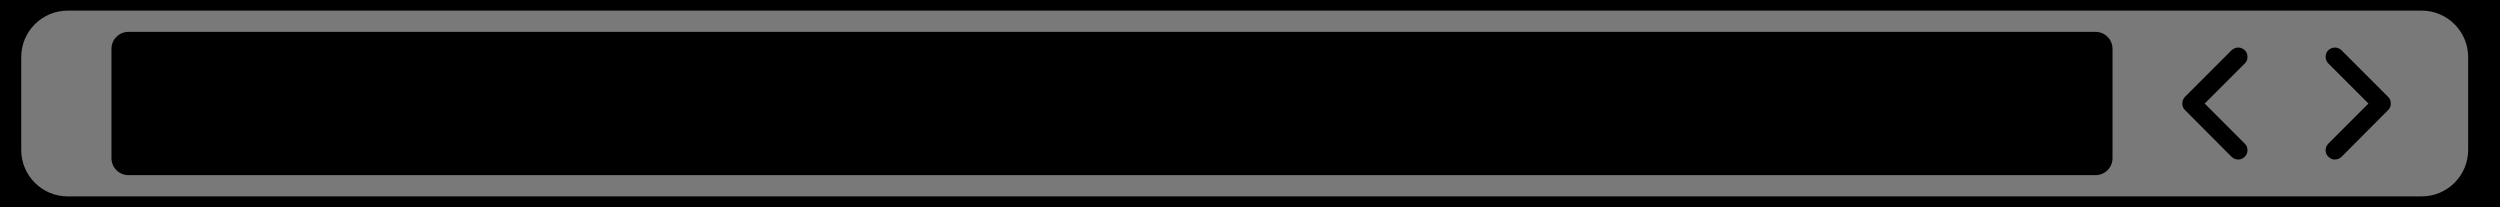
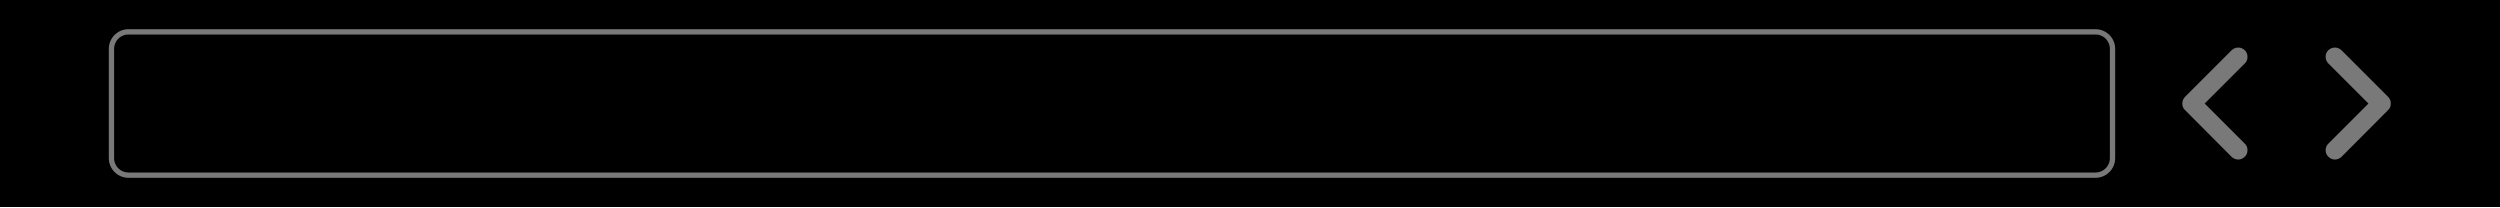
- <svg xmlns="http://www.w3.org/2000/svg" width="100%" height="100%" viewBox="0 0 471 39" version="1.1" xml:space="preserve" style="fill-rule:evenodd;clip-rule:evenodd;stroke-linejoin:round;stroke-miterlimit:2;">
+ <svg xmlns="http://www.w3.org/2000/svg" width="100%" height="100%" viewBox="0 0 471 39" version="1.1" xml:space="preserve" style="fill-rule:evenodd;clip-rule:evenodd;stroke-linecap:round;stroke-linejoin:round;stroke-miterlimit:1.5;">
  <rect x="0" y="0" width="471" height="39" />
-   <g transform="matrix(1,0,0,1.02941,0,-0.0588235)">
-     <path d="M465,10.5C465,5.809 461.079,2 456.25,2L12.75,2C7.921,2 4,5.809 4,10.5L4,27.5C4,32.191 7.921,36 12.75,36L456.25,36C461.079,36 465,32.191 465,27.5L465,10.5Z" style="fill:rgb(121,121,121);" />
-   </g>
-   <path d="M398,9.205C398,7.436 396.564,6 394.795,6L24.205,6C22.436,6 21,7.436 21,9.205L21,29.795C21,31.564 22.436,33 24.205,33L394.795,33C396.564,33 398,31.564 398,29.795L398,9.205Z" />
+   <path d="M398,9.205C398,7.436 396.564,6 394.795,6L24.205,6C22.436,6 21,7.436 21,9.205L21,29.795C21,31.564 22.436,33 24.205,33L394.795,33C396.564,33 398,31.564 398,29.795L398,9.205Z" style="stroke:rgb(121,121,121);stroke-width:1px;" />
  <g transform="matrix(1,0,0,1,1,15.4191)">
    <g transform="matrix(36,0,0,36,406.621,17.2645)">
-       <path d="M0.425,-0.156C0.435,-0.147 0.439,-0.135 0.439,-0.122C0.439,-0.109 0.435,-0.097 0.425,-0.088C0.415,-0.078 0.404,-0.073 0.391,-0.073C0.377,-0.073 0.366,-0.078 0.356,-0.087L0.112,-0.332C0.102,-0.341 0.098,-0.353 0.098,-0.366C0.098,-0.38 0.103,-0.391 0.112,-0.401L0.356,-0.645C0.366,-0.654 0.377,-0.659 0.391,-0.659C0.404,-0.659 0.415,-0.654 0.425,-0.645C0.435,-0.635 0.439,-0.624 0.439,-0.61C0.439,-0.597 0.435,-0.585 0.425,-0.576L0.215,-0.366L0.425,-0.156Z" style="fill-rule:nonzero;" />
+       <path d="M0.425,-0.156C0.435,-0.147 0.439,-0.135 0.439,-0.122C0.439,-0.109 0.435,-0.097 0.425,-0.088C0.415,-0.078 0.404,-0.073 0.391,-0.073C0.377,-0.073 0.366,-0.078 0.356,-0.087L0.112,-0.332C0.102,-0.341 0.098,-0.353 0.098,-0.366C0.098,-0.38 0.103,-0.391 0.112,-0.401L0.356,-0.645C0.366,-0.654 0.377,-0.659 0.391,-0.659C0.404,-0.659 0.415,-0.654 0.425,-0.645C0.435,-0.635 0.439,-0.624 0.439,-0.61C0.439,-0.597 0.435,-0.585 0.425,-0.576L0.215,-0.366L0.425,-0.156Z" style="fill:rgb(121,121,121);fill-rule:nonzero;" />
    </g>
  </g>
  <g transform="matrix(1,0,0,1,28,15.4191)">
    <g transform="matrix(36,0,0,36,406.621,17.2645)">
-       <path d="M0.322,-0.366L0.112,-0.576C0.103,-0.585 0.098,-0.597 0.098,-0.61C0.098,-0.624 0.102,-0.635 0.112,-0.645C0.122,-0.654 0.133,-0.659 0.146,-0.659C0.16,-0.659 0.171,-0.654 0.181,-0.645L0.425,-0.401C0.435,-0.391 0.439,-0.38 0.439,-0.366C0.439,-0.353 0.435,-0.341 0.425,-0.332L0.181,-0.087C0.171,-0.078 0.16,-0.073 0.146,-0.073C0.133,-0.073 0.122,-0.078 0.112,-0.088C0.102,-0.097 0.098,-0.109 0.098,-0.122C0.098,-0.135 0.103,-0.147 0.112,-0.156L0.322,-0.366Z" style="fill-rule:nonzero;" />
+       <path d="M0.322,-0.366L0.112,-0.576C0.103,-0.585 0.098,-0.597 0.098,-0.61C0.098,-0.624 0.102,-0.635 0.112,-0.645C0.122,-0.654 0.133,-0.659 0.146,-0.659C0.16,-0.659 0.171,-0.654 0.181,-0.645L0.425,-0.401C0.435,-0.391 0.439,-0.38 0.439,-0.366C0.439,-0.353 0.435,-0.341 0.425,-0.332L0.181,-0.087C0.171,-0.078 0.16,-0.073 0.146,-0.073C0.133,-0.073 0.122,-0.078 0.112,-0.088C0.102,-0.097 0.098,-0.109 0.098,-0.122C0.098,-0.135 0.103,-0.147 0.112,-0.156L0.322,-0.366Z" style="fill:rgb(121,121,121);fill-rule:nonzero;" />
    </g>
  </g>
</svg>
